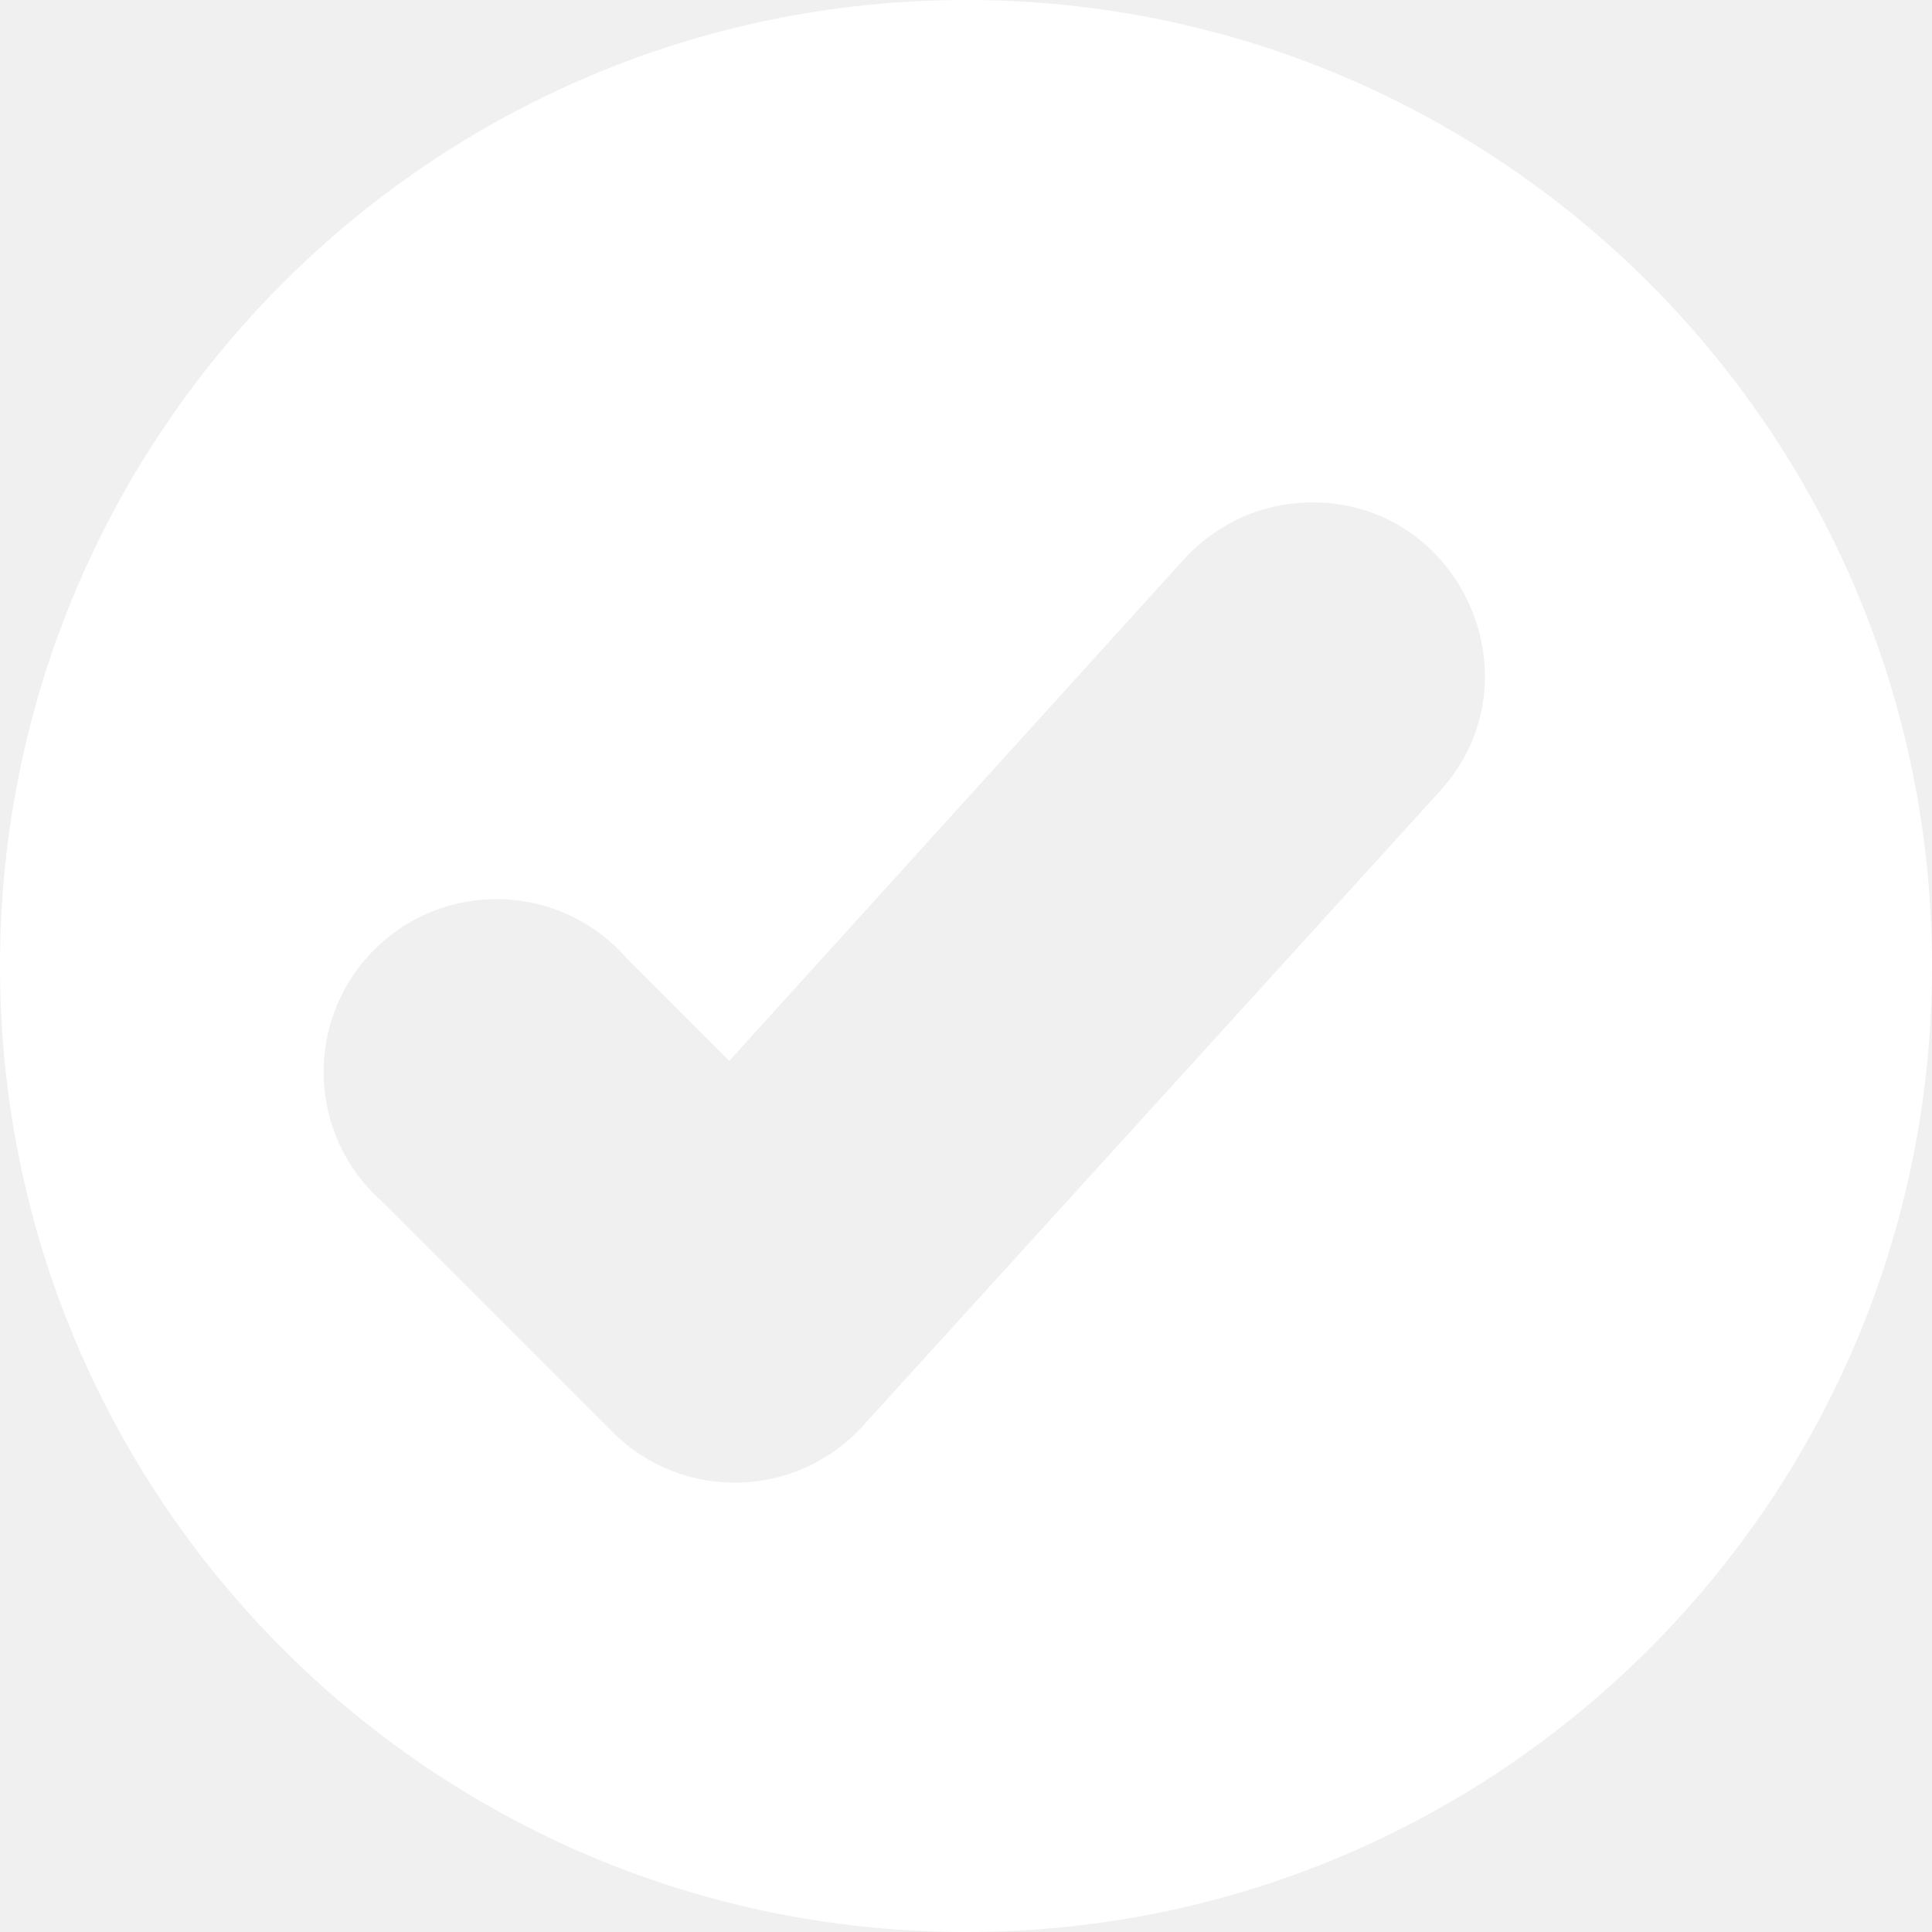
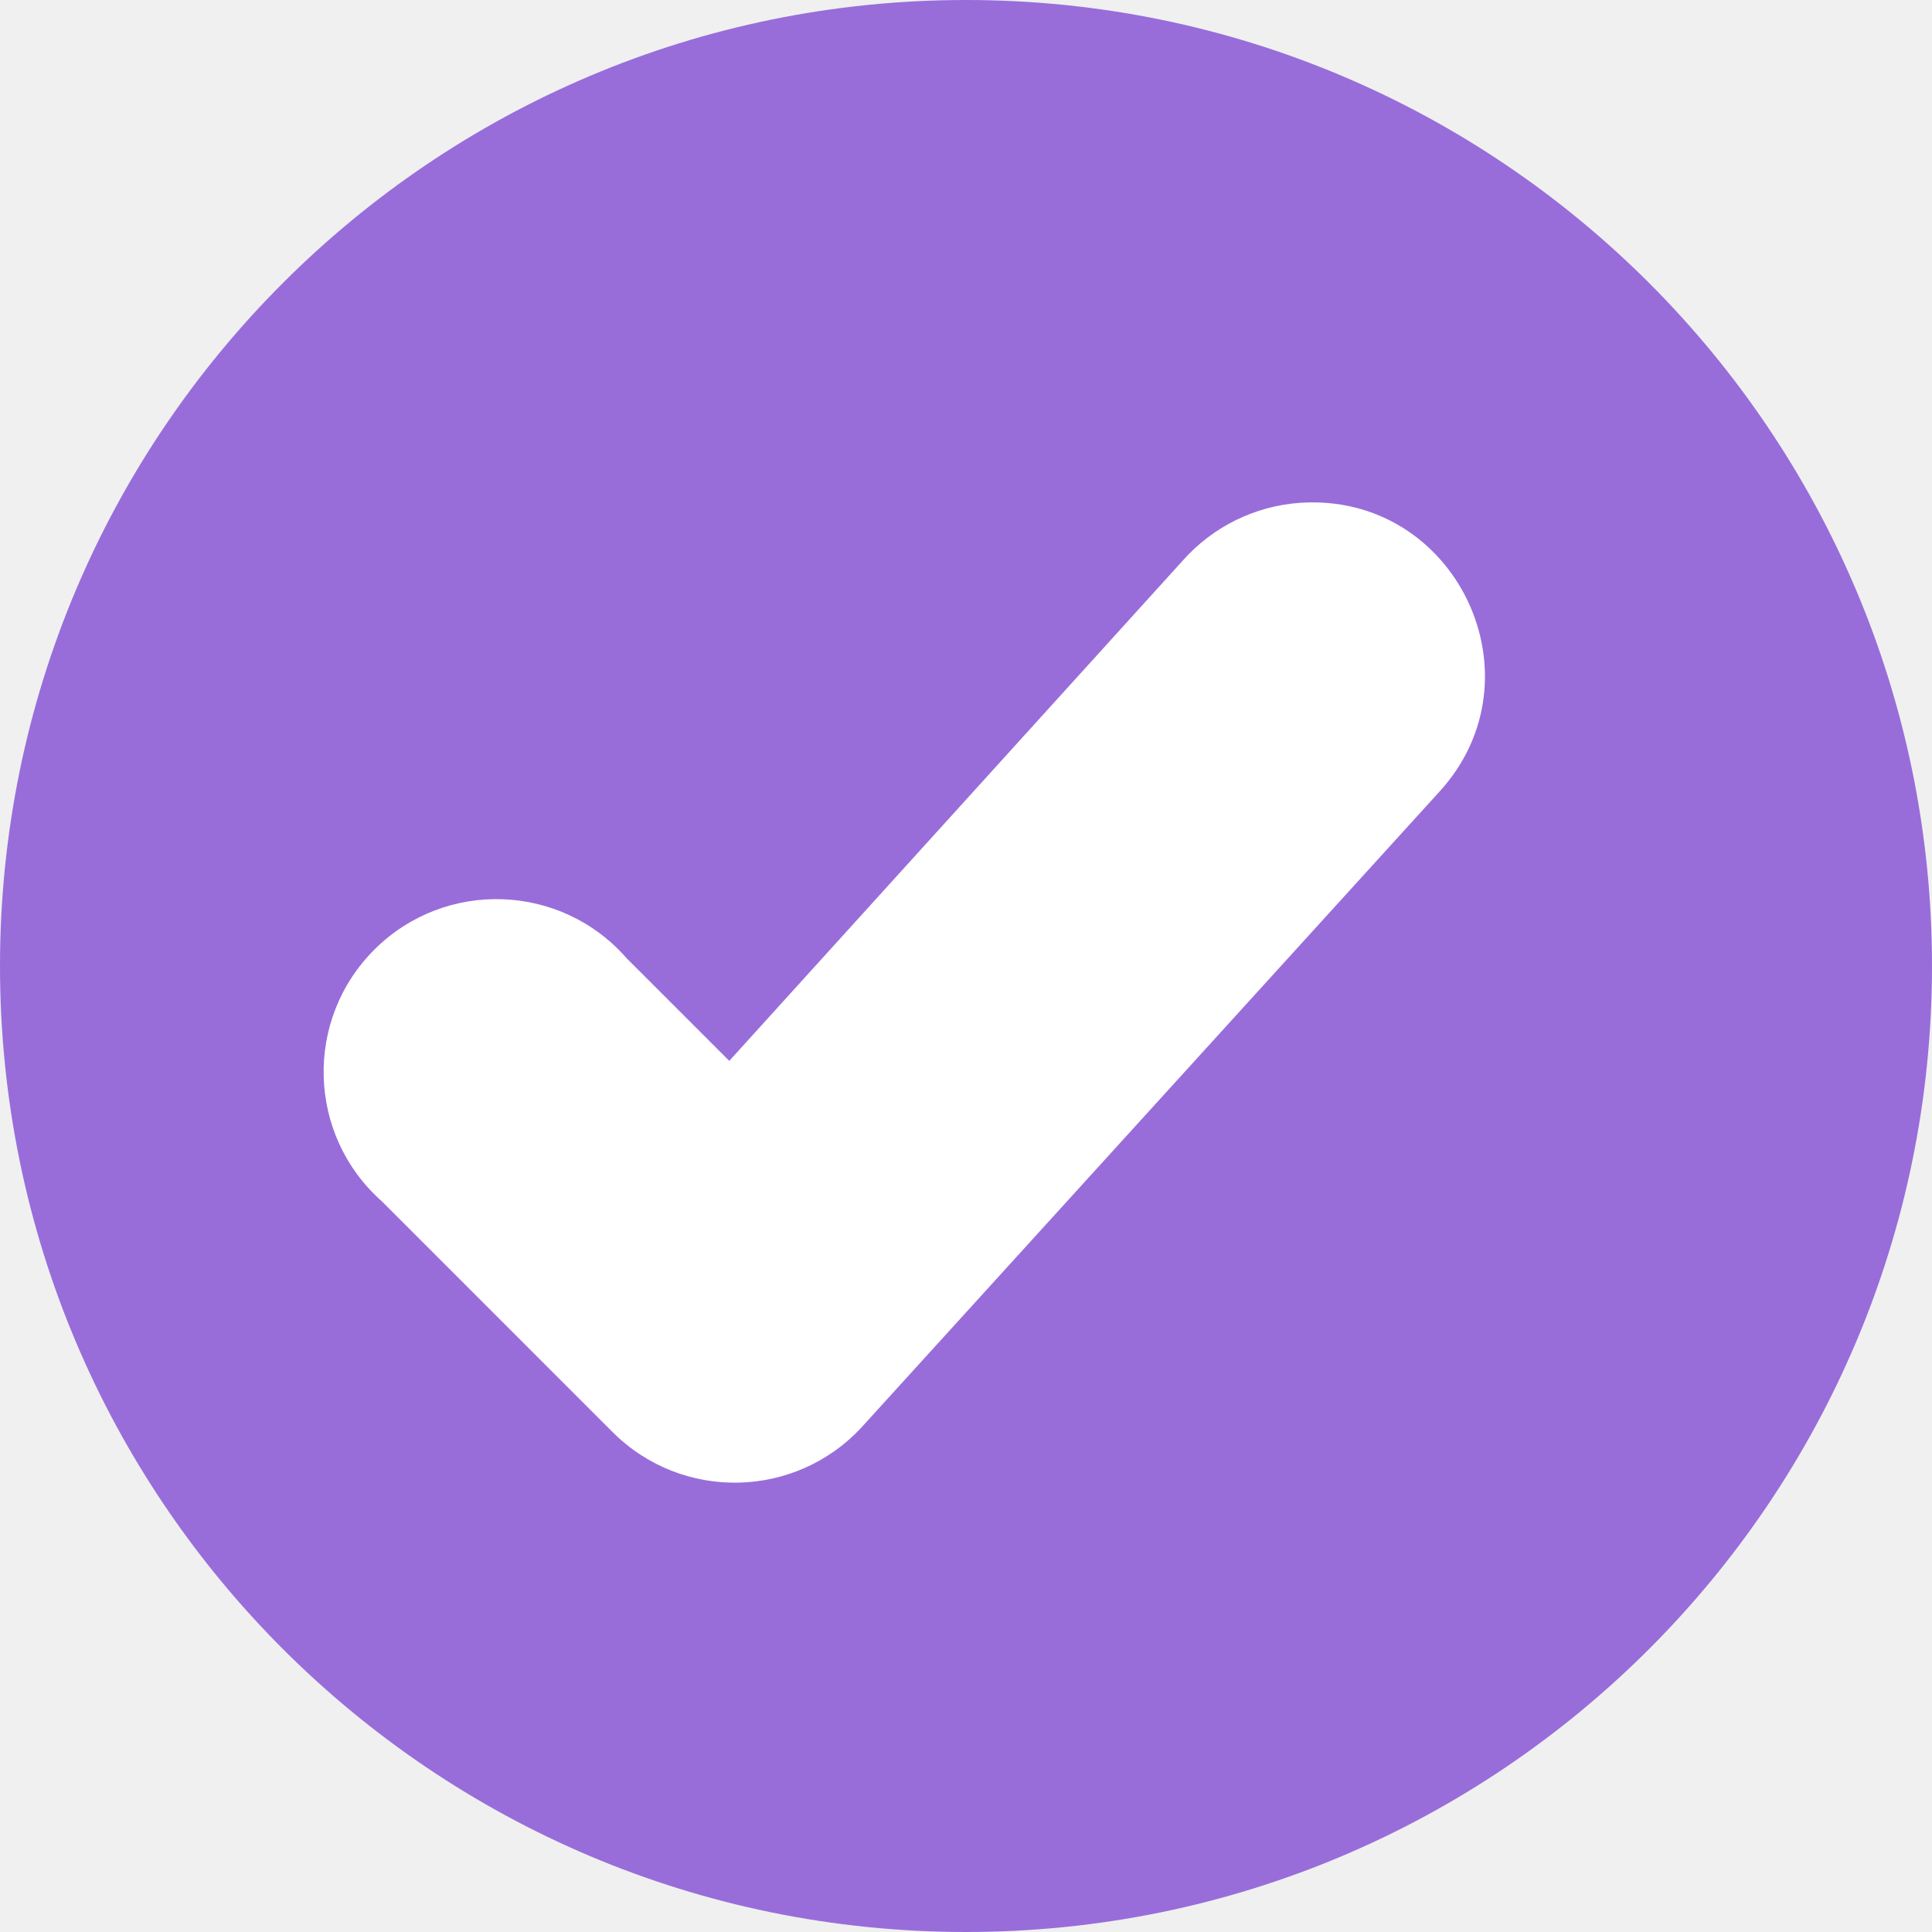
<svg xmlns="http://www.w3.org/2000/svg" viewBox="0 0 412 412">
-   <path d="M277.21 107.228a36.857 36.857 0 0 0-24.954 12.284l-96.74 106.722-21.882-21.882c-13.998-16.03-38.625-16.908-53.73-1.915-15.103 14.992-14.407 39.625 1.52 53.74l49.138 49.14c14.85 14.93 39.17 14.404 53.361-1.153l122.846-135.13c22.661-24.485 3.725-64.078-29.56-61.806zM412 206a206 206 0 0 1-206 206A206 206 0 0 1 0 206 206 206 0 0 1 206 0a206 206 0 0 1 206 206z" fill="#fff" />
+   <path d="M412 206c0 113.77-92.23 206-206 206S0 319.77 0 206 92.23 0 206 0s206 92.23 206 206z" fill="#986dda" />
+   <path d="M277.21 107.228a36.857 36.857 0 0 0-24.954 12.284l-96.74 106.722-21.882-21.882c-13.998-16.03-38.625-16.908-53.73-1.915-15.103 14.992-14.407 39.625 1.52 53.74l49.138 49.14c14.85 14.93 39.17 14.404 53.361-1.153l122.846-135.13c22.661-24.485 3.725-64.078-29.56-61.806z" fill="#fff" />
</svg>
